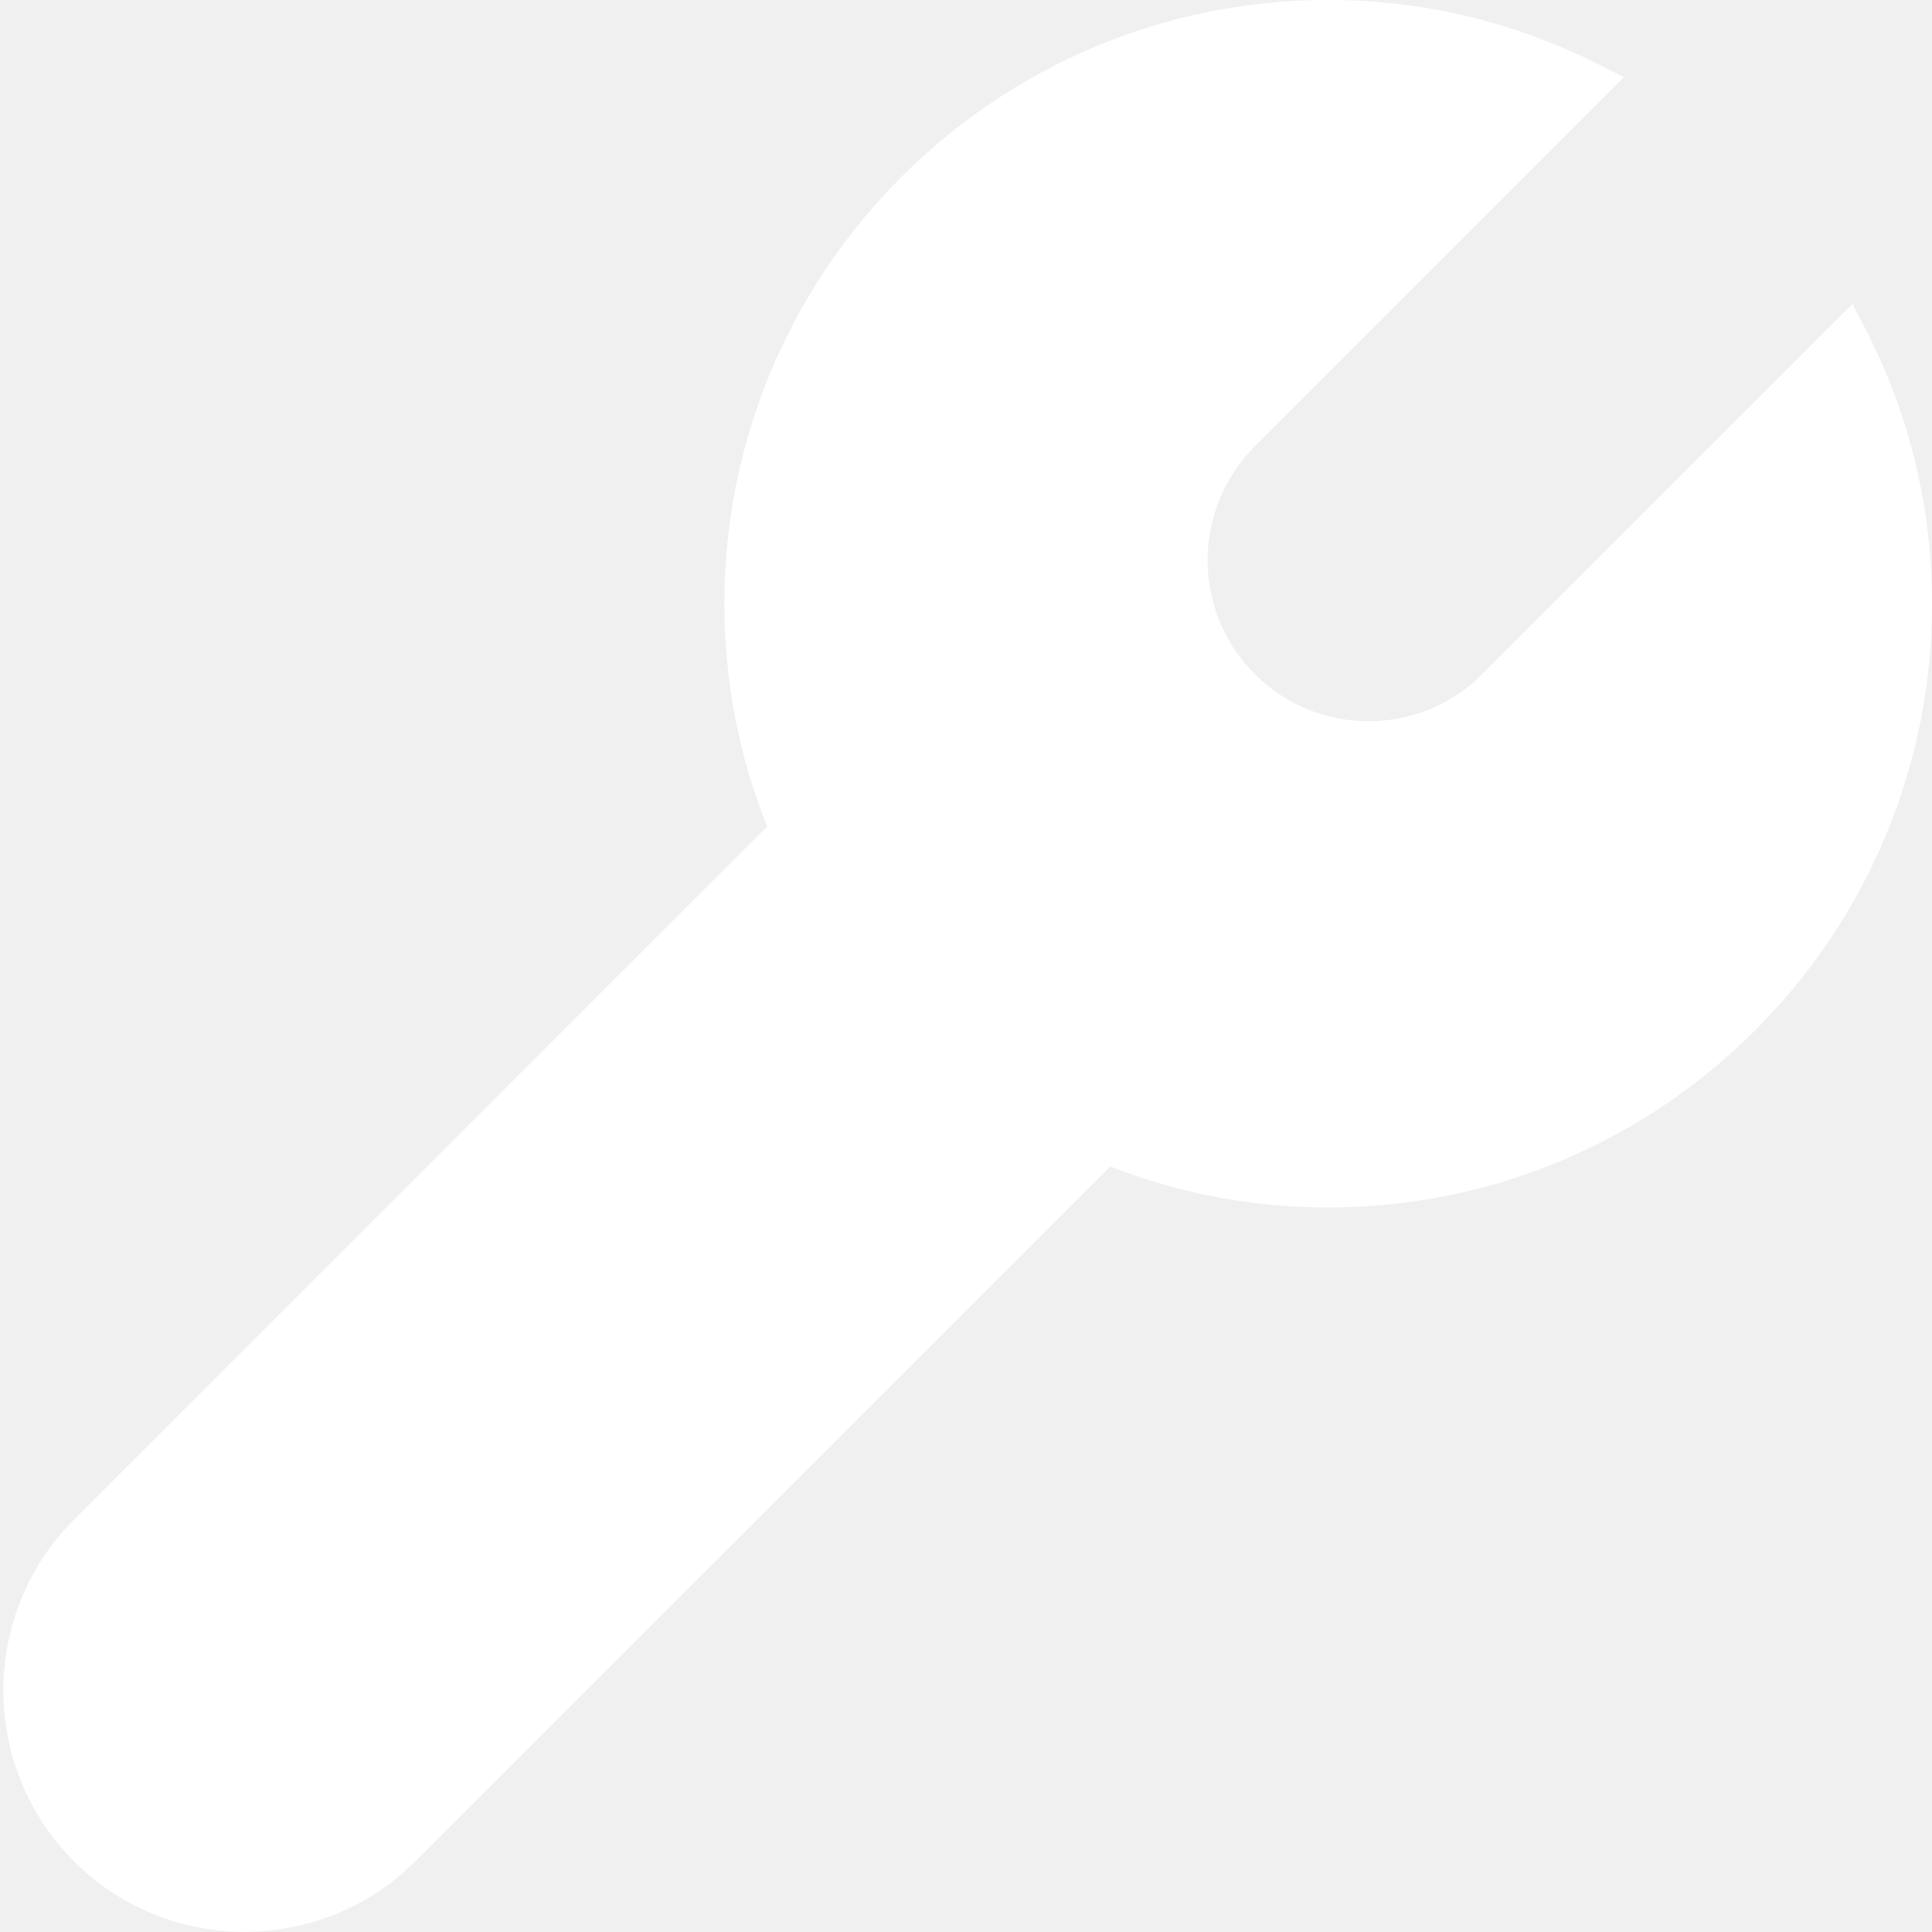
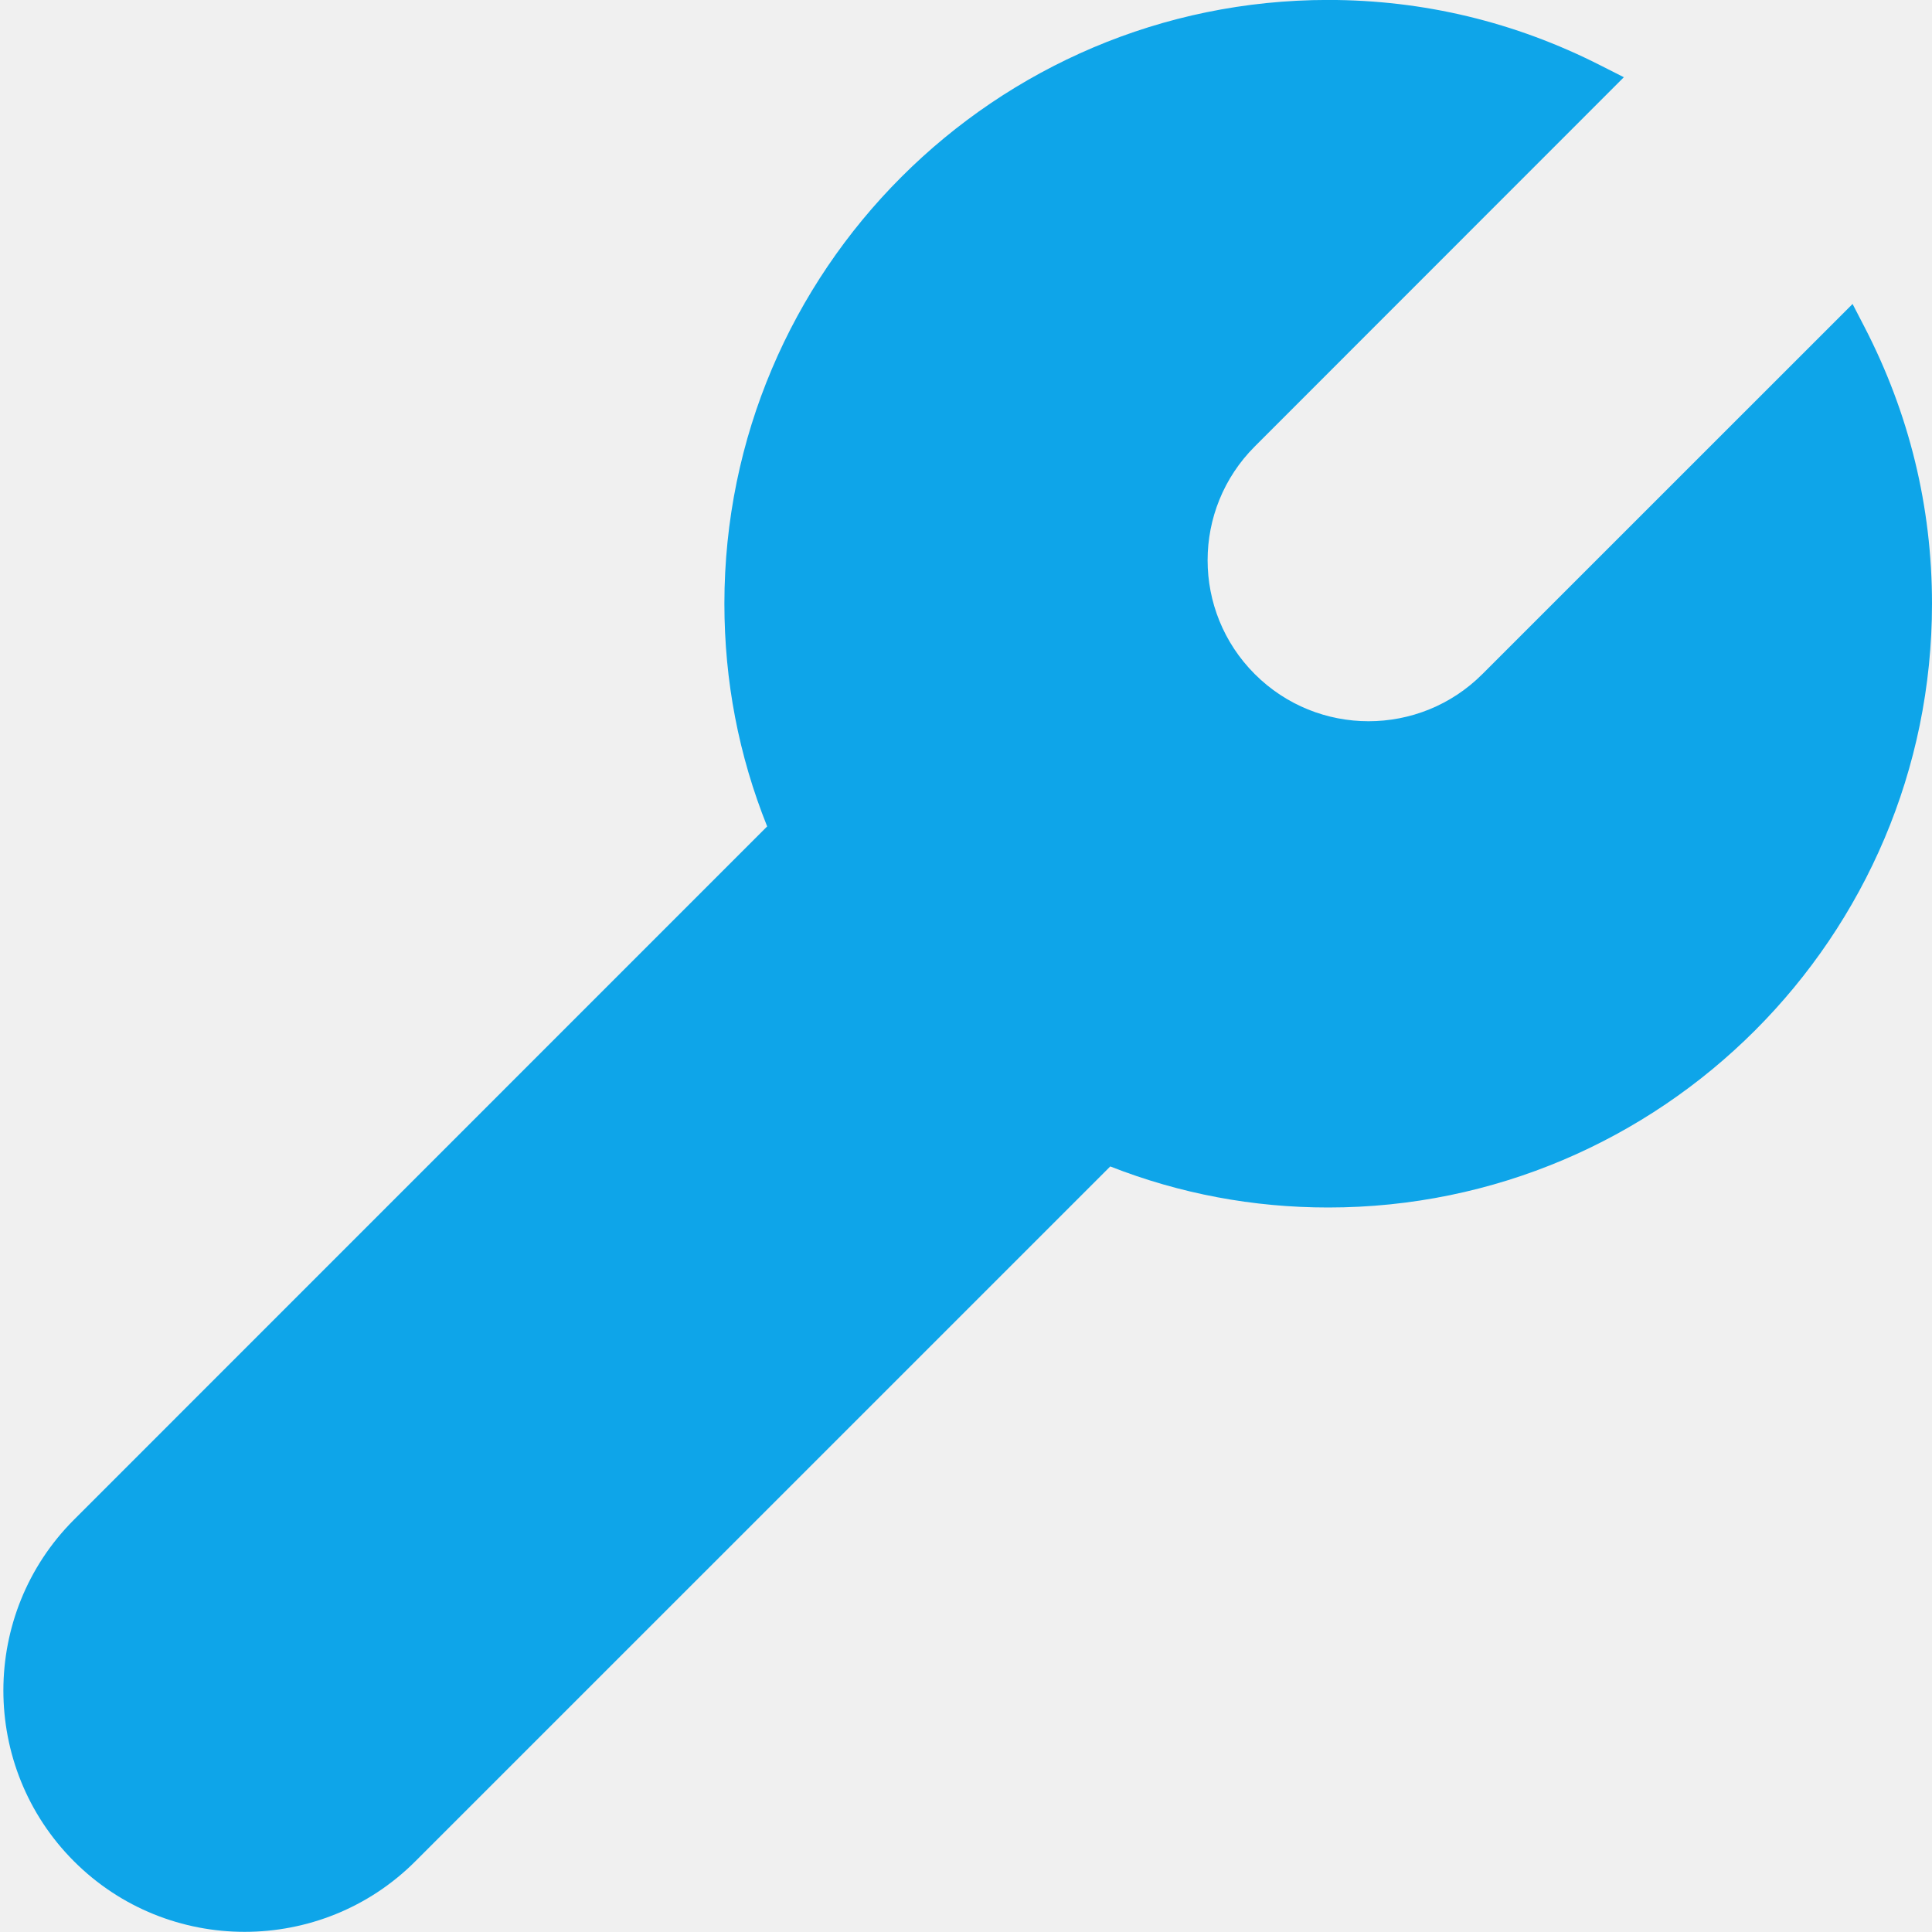
<svg xmlns="http://www.w3.org/2000/svg" width="36" height="36" viewBox="0 0 36 36" fill="none">
  <g clip-path="url(#clip0_48_827)">
-     <path d="M34.52 5.664L27.622 12.561C26.451 13.732 24.552 13.732 23.381 12.561C22.209 11.389 22.209 9.491 23.381 8.319L30.258 1.439L29.82 1.217C28.227 0.408 26.52 -0.001 24.748 -0.001C18.544 -0.001 13.498 5.045 13.498 11.248C13.498 12.687 13.765 14.078 14.295 15.399L1.377 28.319C-0.375 30.073 -0.375 32.926 1.377 34.681C2.254 35.559 3.406 35.997 4.558 35.997C5.71 35.997 6.864 35.559 7.741 34.681L20.688 21.735C21.985 22.244 23.348 22.5 24.75 22.5C30.954 22.5 36 17.454 36 11.25C36 9.438 35.575 7.701 34.739 6.087L34.52 5.664Z" fill="white" />
+     <path d="M34.52 5.664L27.622 12.561C26.451 13.732 24.552 13.732 23.381 12.561C22.209 11.389 22.209 9.491 23.381 8.319L30.258 1.439L29.82 1.217C28.227 0.408 26.52 -0.001 24.748 -0.001C18.544 -0.001 13.498 5.045 13.498 11.248C13.498 12.687 13.765 14.078 14.295 15.399L1.377 28.319C-0.375 30.073 -0.375 32.926 1.377 34.681C2.254 35.559 3.406 35.997 4.558 35.997C5.71 35.997 6.864 35.559 7.741 34.681L20.688 21.735C21.985 22.244 23.348 22.5 24.75 22.5C30.954 22.5 36 17.454 36 11.25C36 9.438 35.575 7.701 34.739 6.087L34.52 5.664Z" fill="#0ea5e9" />
  </g>
  <defs>
    <clipPath id="clip0_48_827">
-       <rect width="36" height="36" fill="white" />
+       <rect width="36" height="36" fill="#0ea5e9" />
    </clipPath>
  </defs>
</svg>
